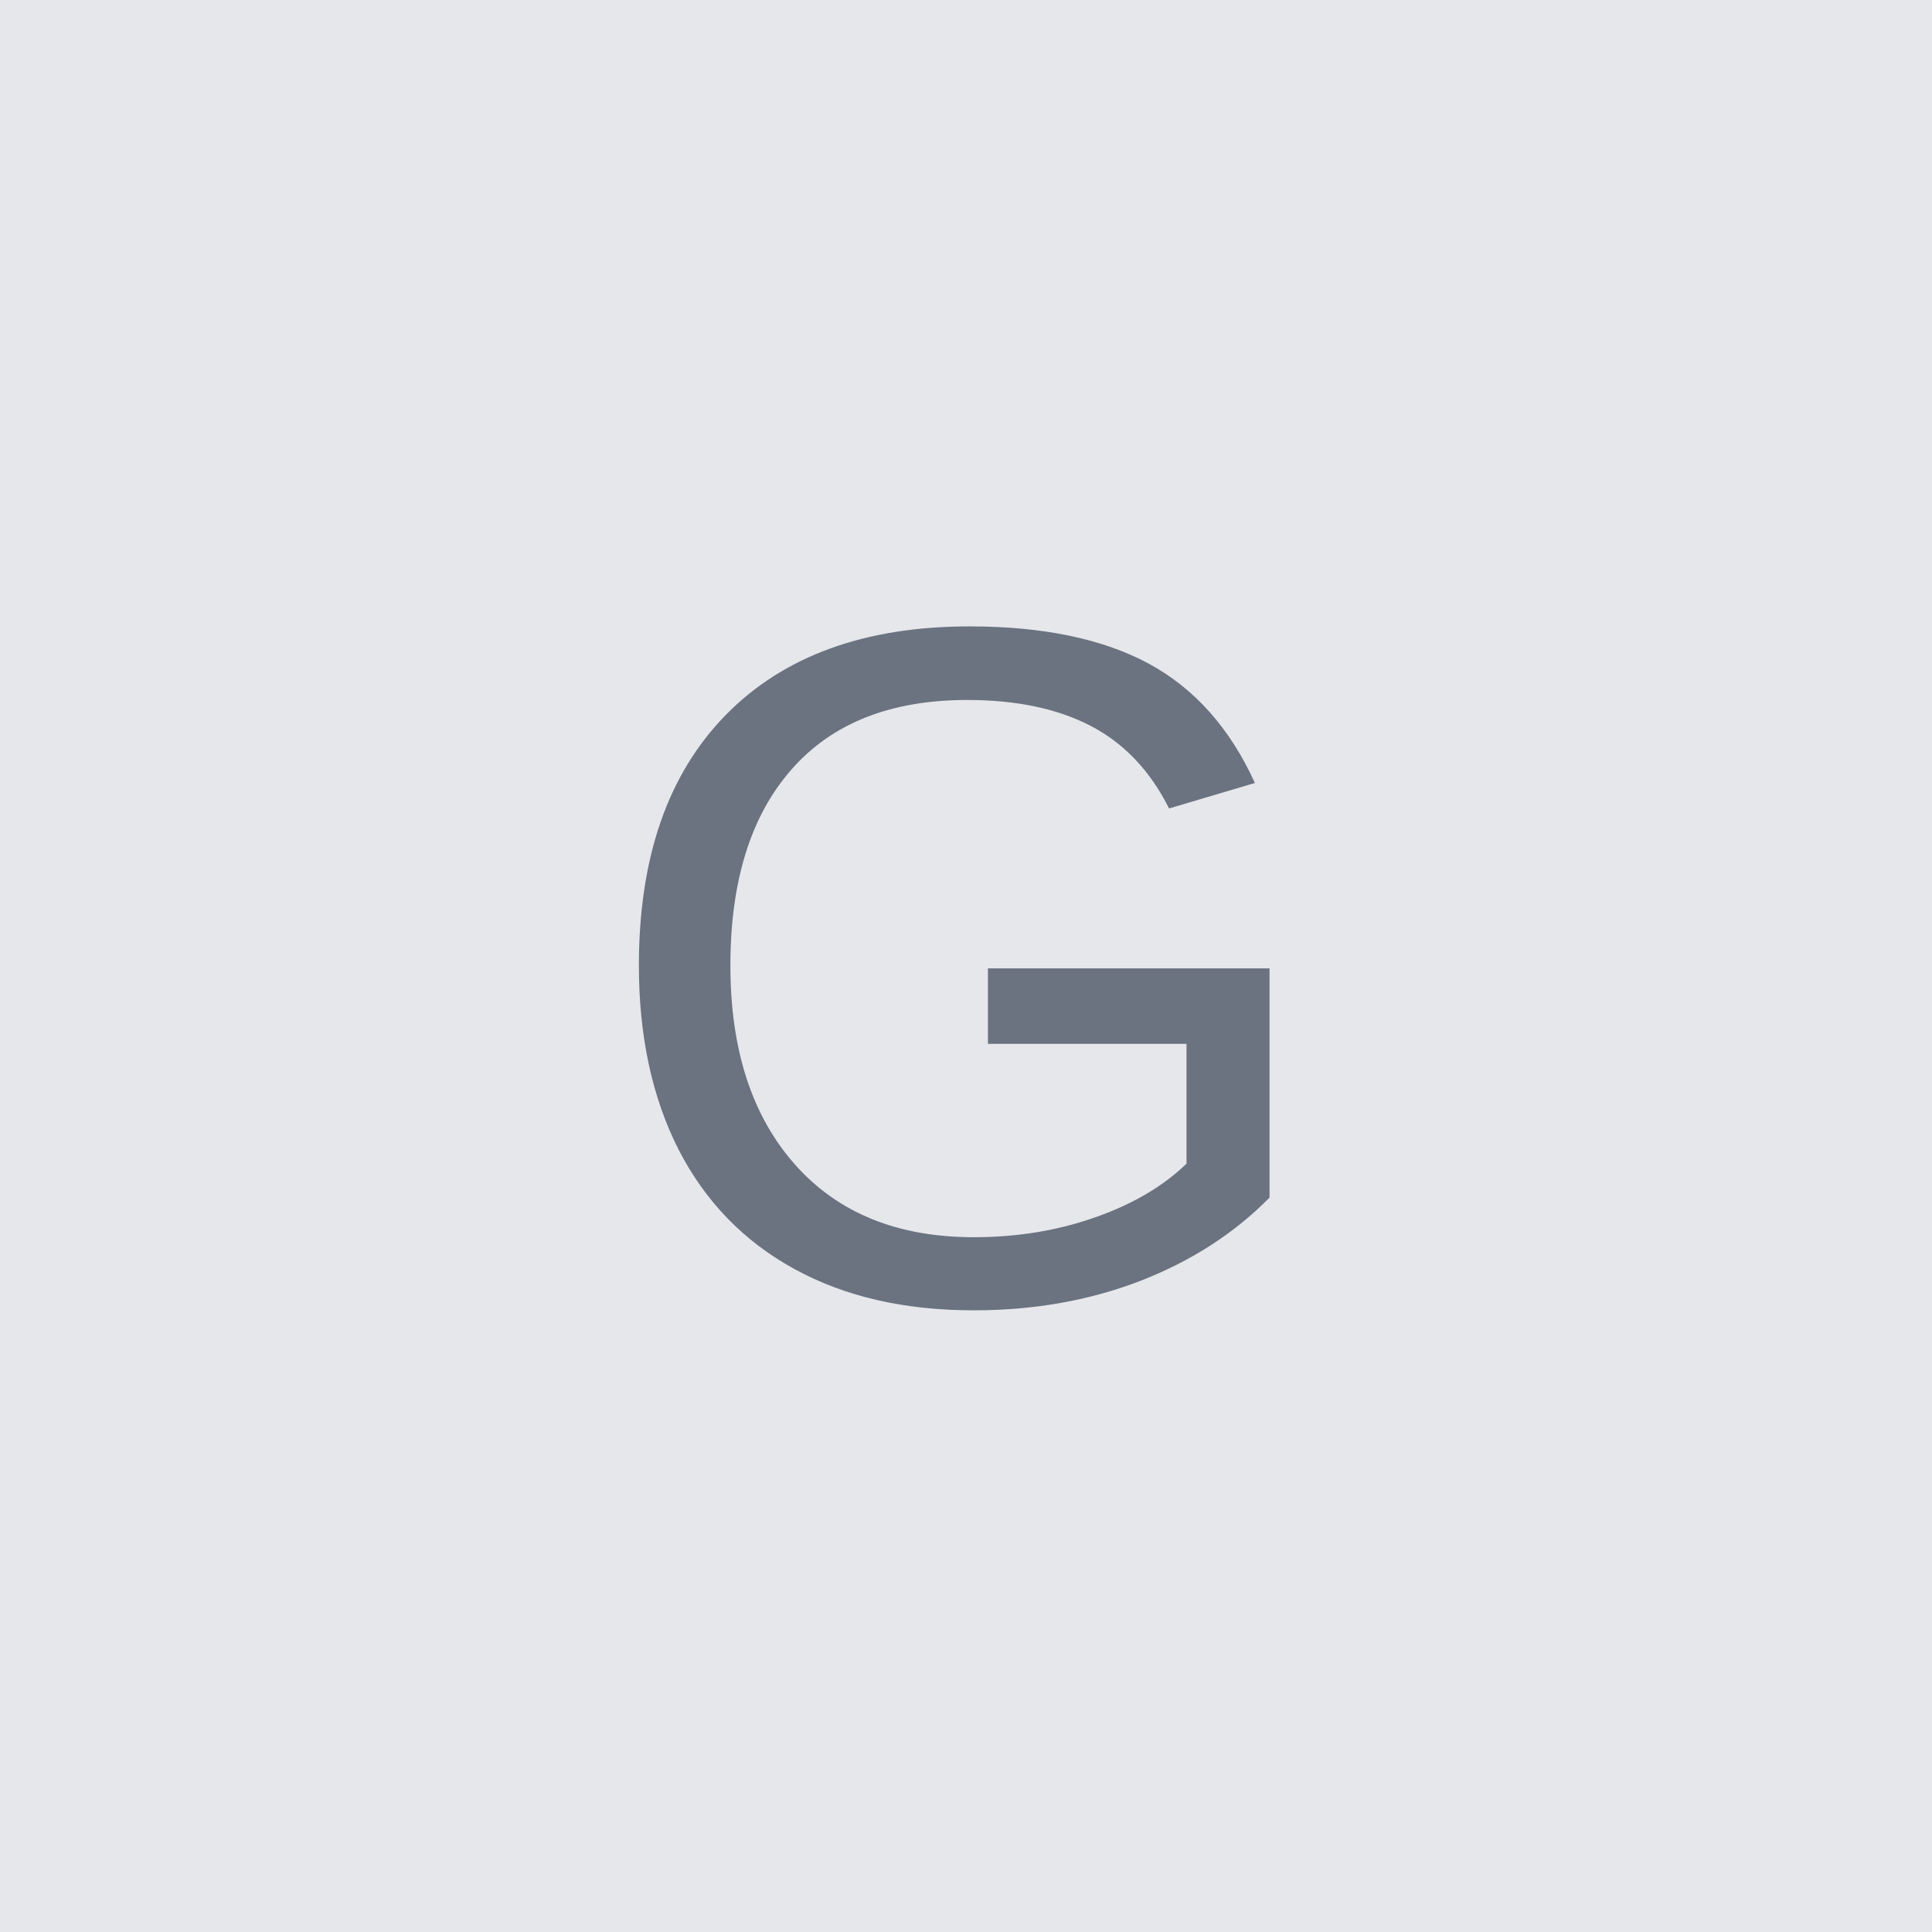
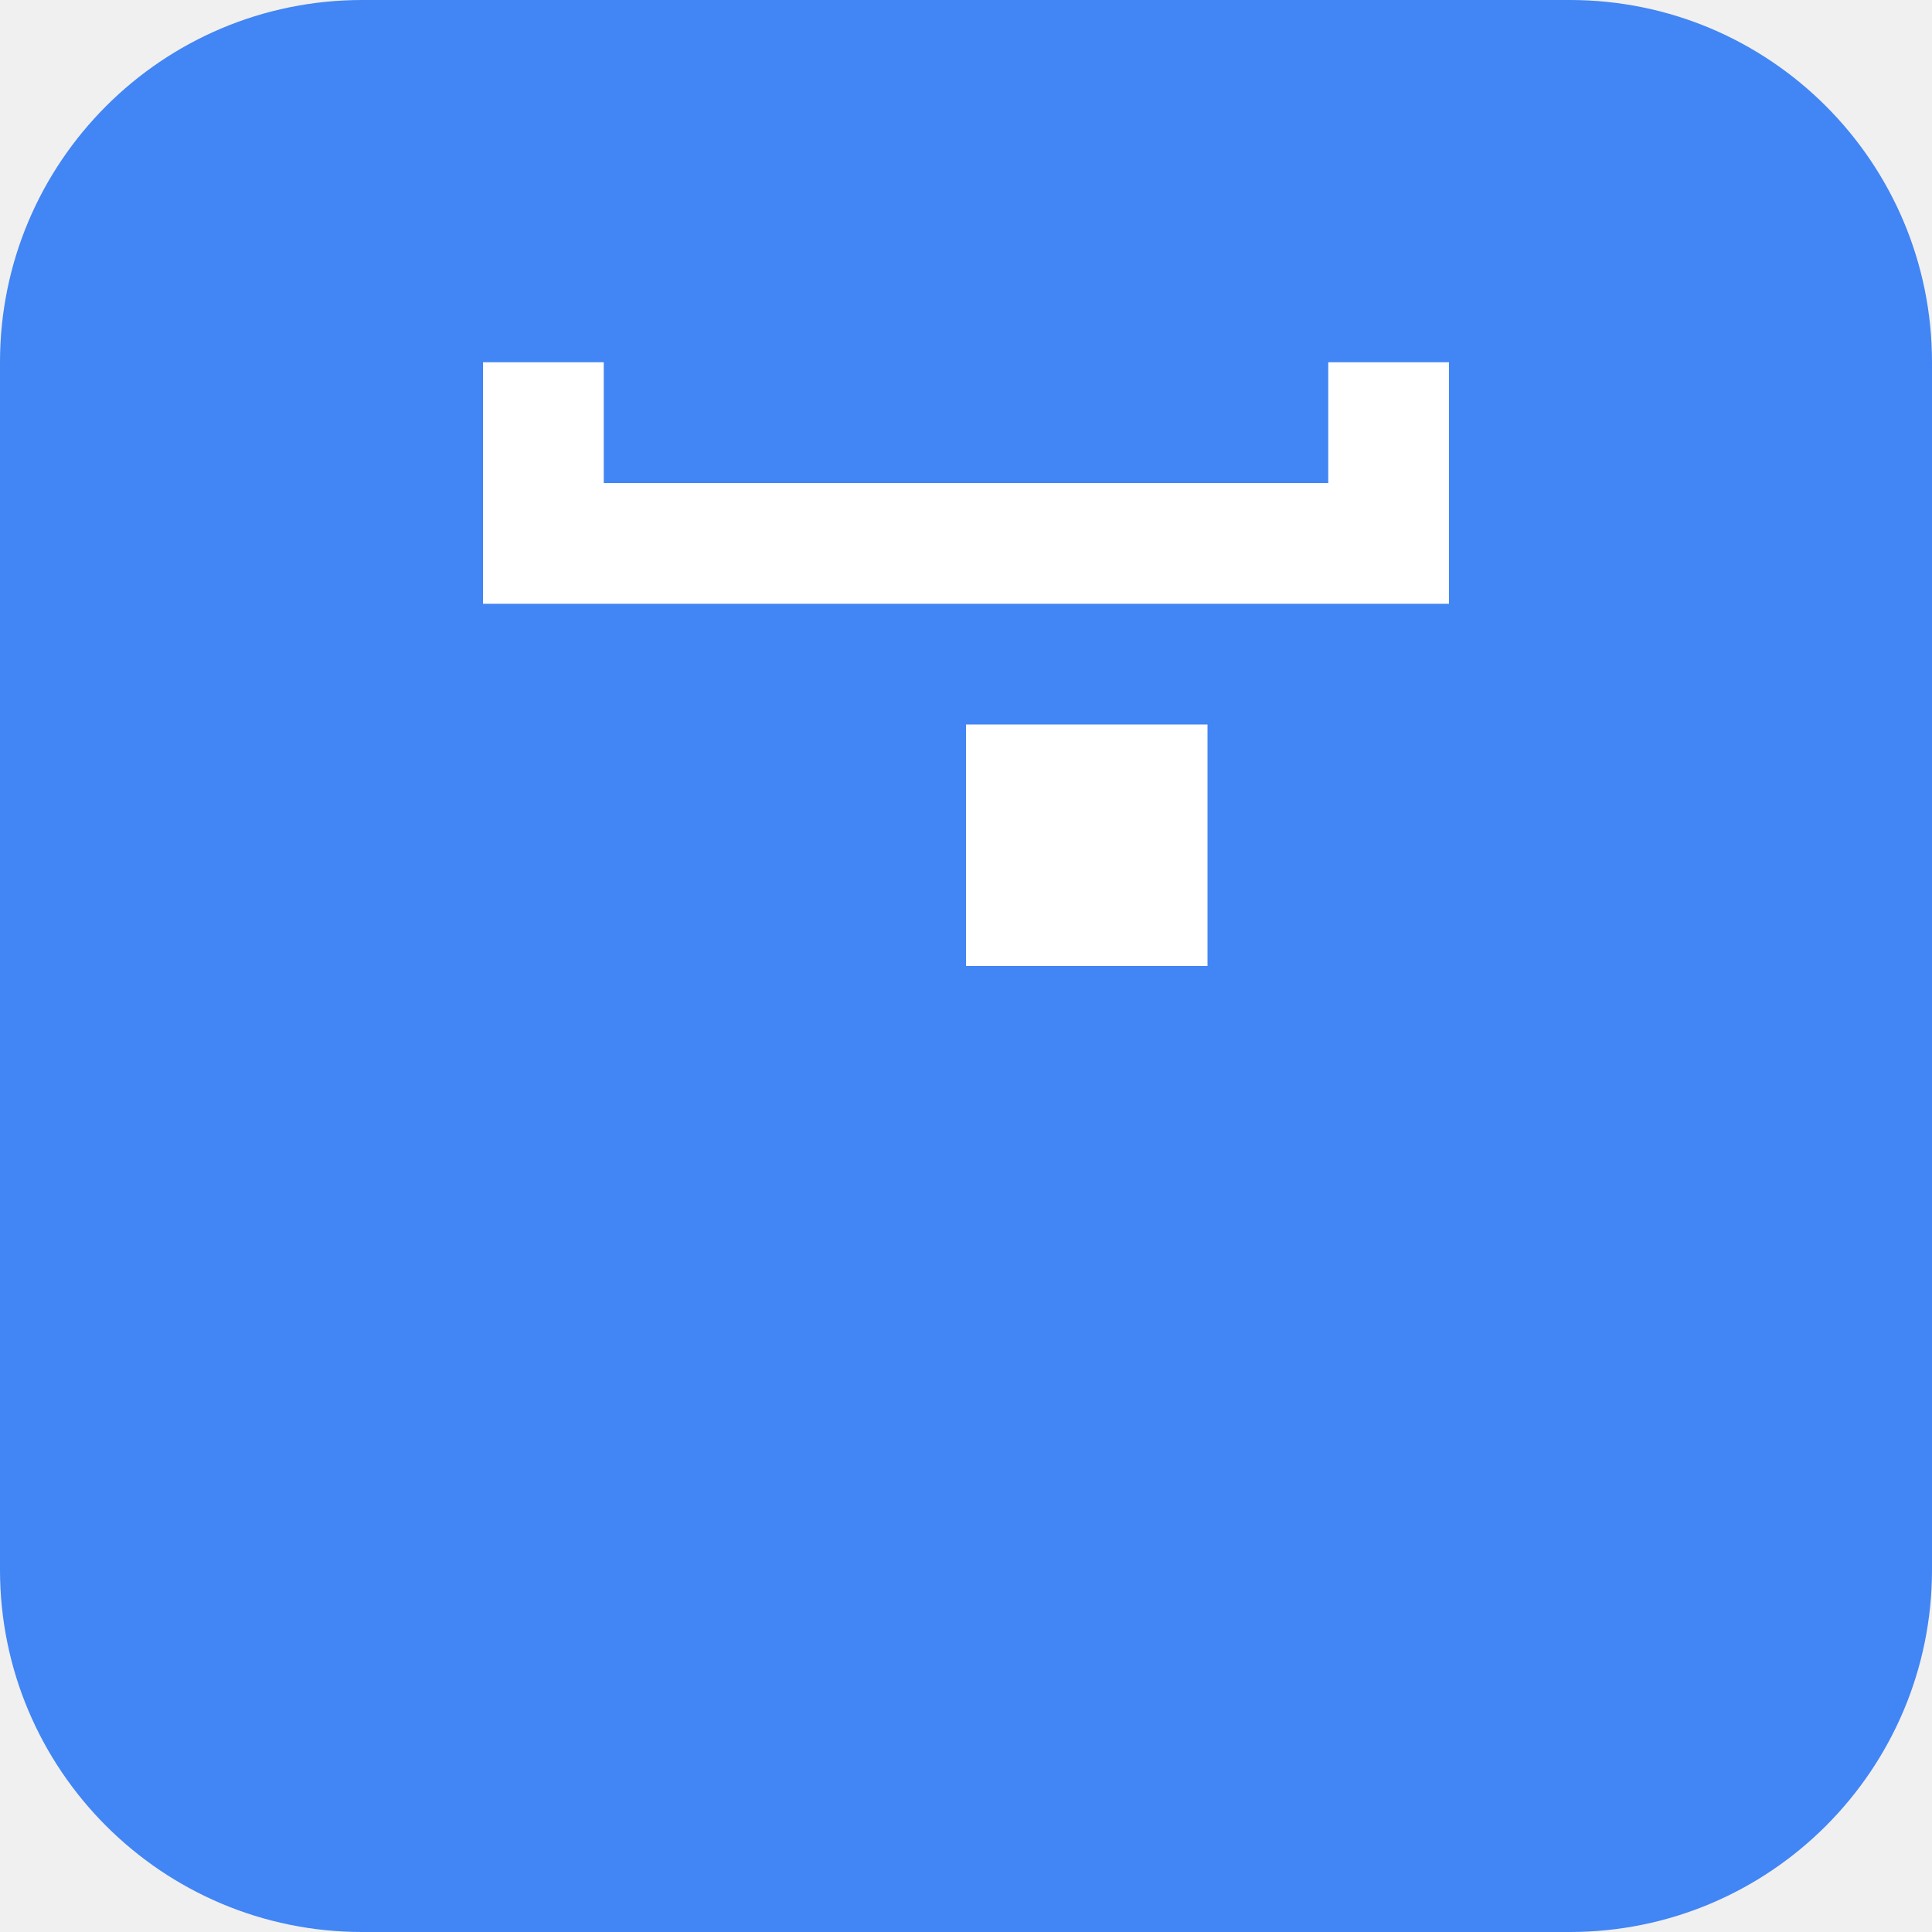
- <svg xmlns="http://www.w3.org/2000/svg" width="64" height="64">
-   <rect width="64" height="64" fill="#e5e7eb" />
-   <text x="50%" y="50%" dominant-baseline="central" text-anchor="middle" fill="#6b7280" font-size="32" font-family="Arial, sans-serif">G</text>
+ <svg xmlns="http://www.w3.org/2000/svg" width="64px" height="64px" viewBox="0 0 64 64" version="1.1">
+   <g stroke="none" stroke-width="1" fill="none" fill-rule="evenodd">
+     <rect fill="#4285F4" x="0" y="0" width="64" height="64" rx="12" />
+     <path d="M48,20 L48,48 L16,48 L16,20 L48,20 Z M44,12 L44,16 L20,16 L20,12 L16,12 L16,16 L16,48 L48,48 L48,16 L48,12 L44,12 Z M32,24 L32,32 L40,32 L40,24 L32,24 Z" fill="#FFFFFF" />
+   </g>
</svg>
